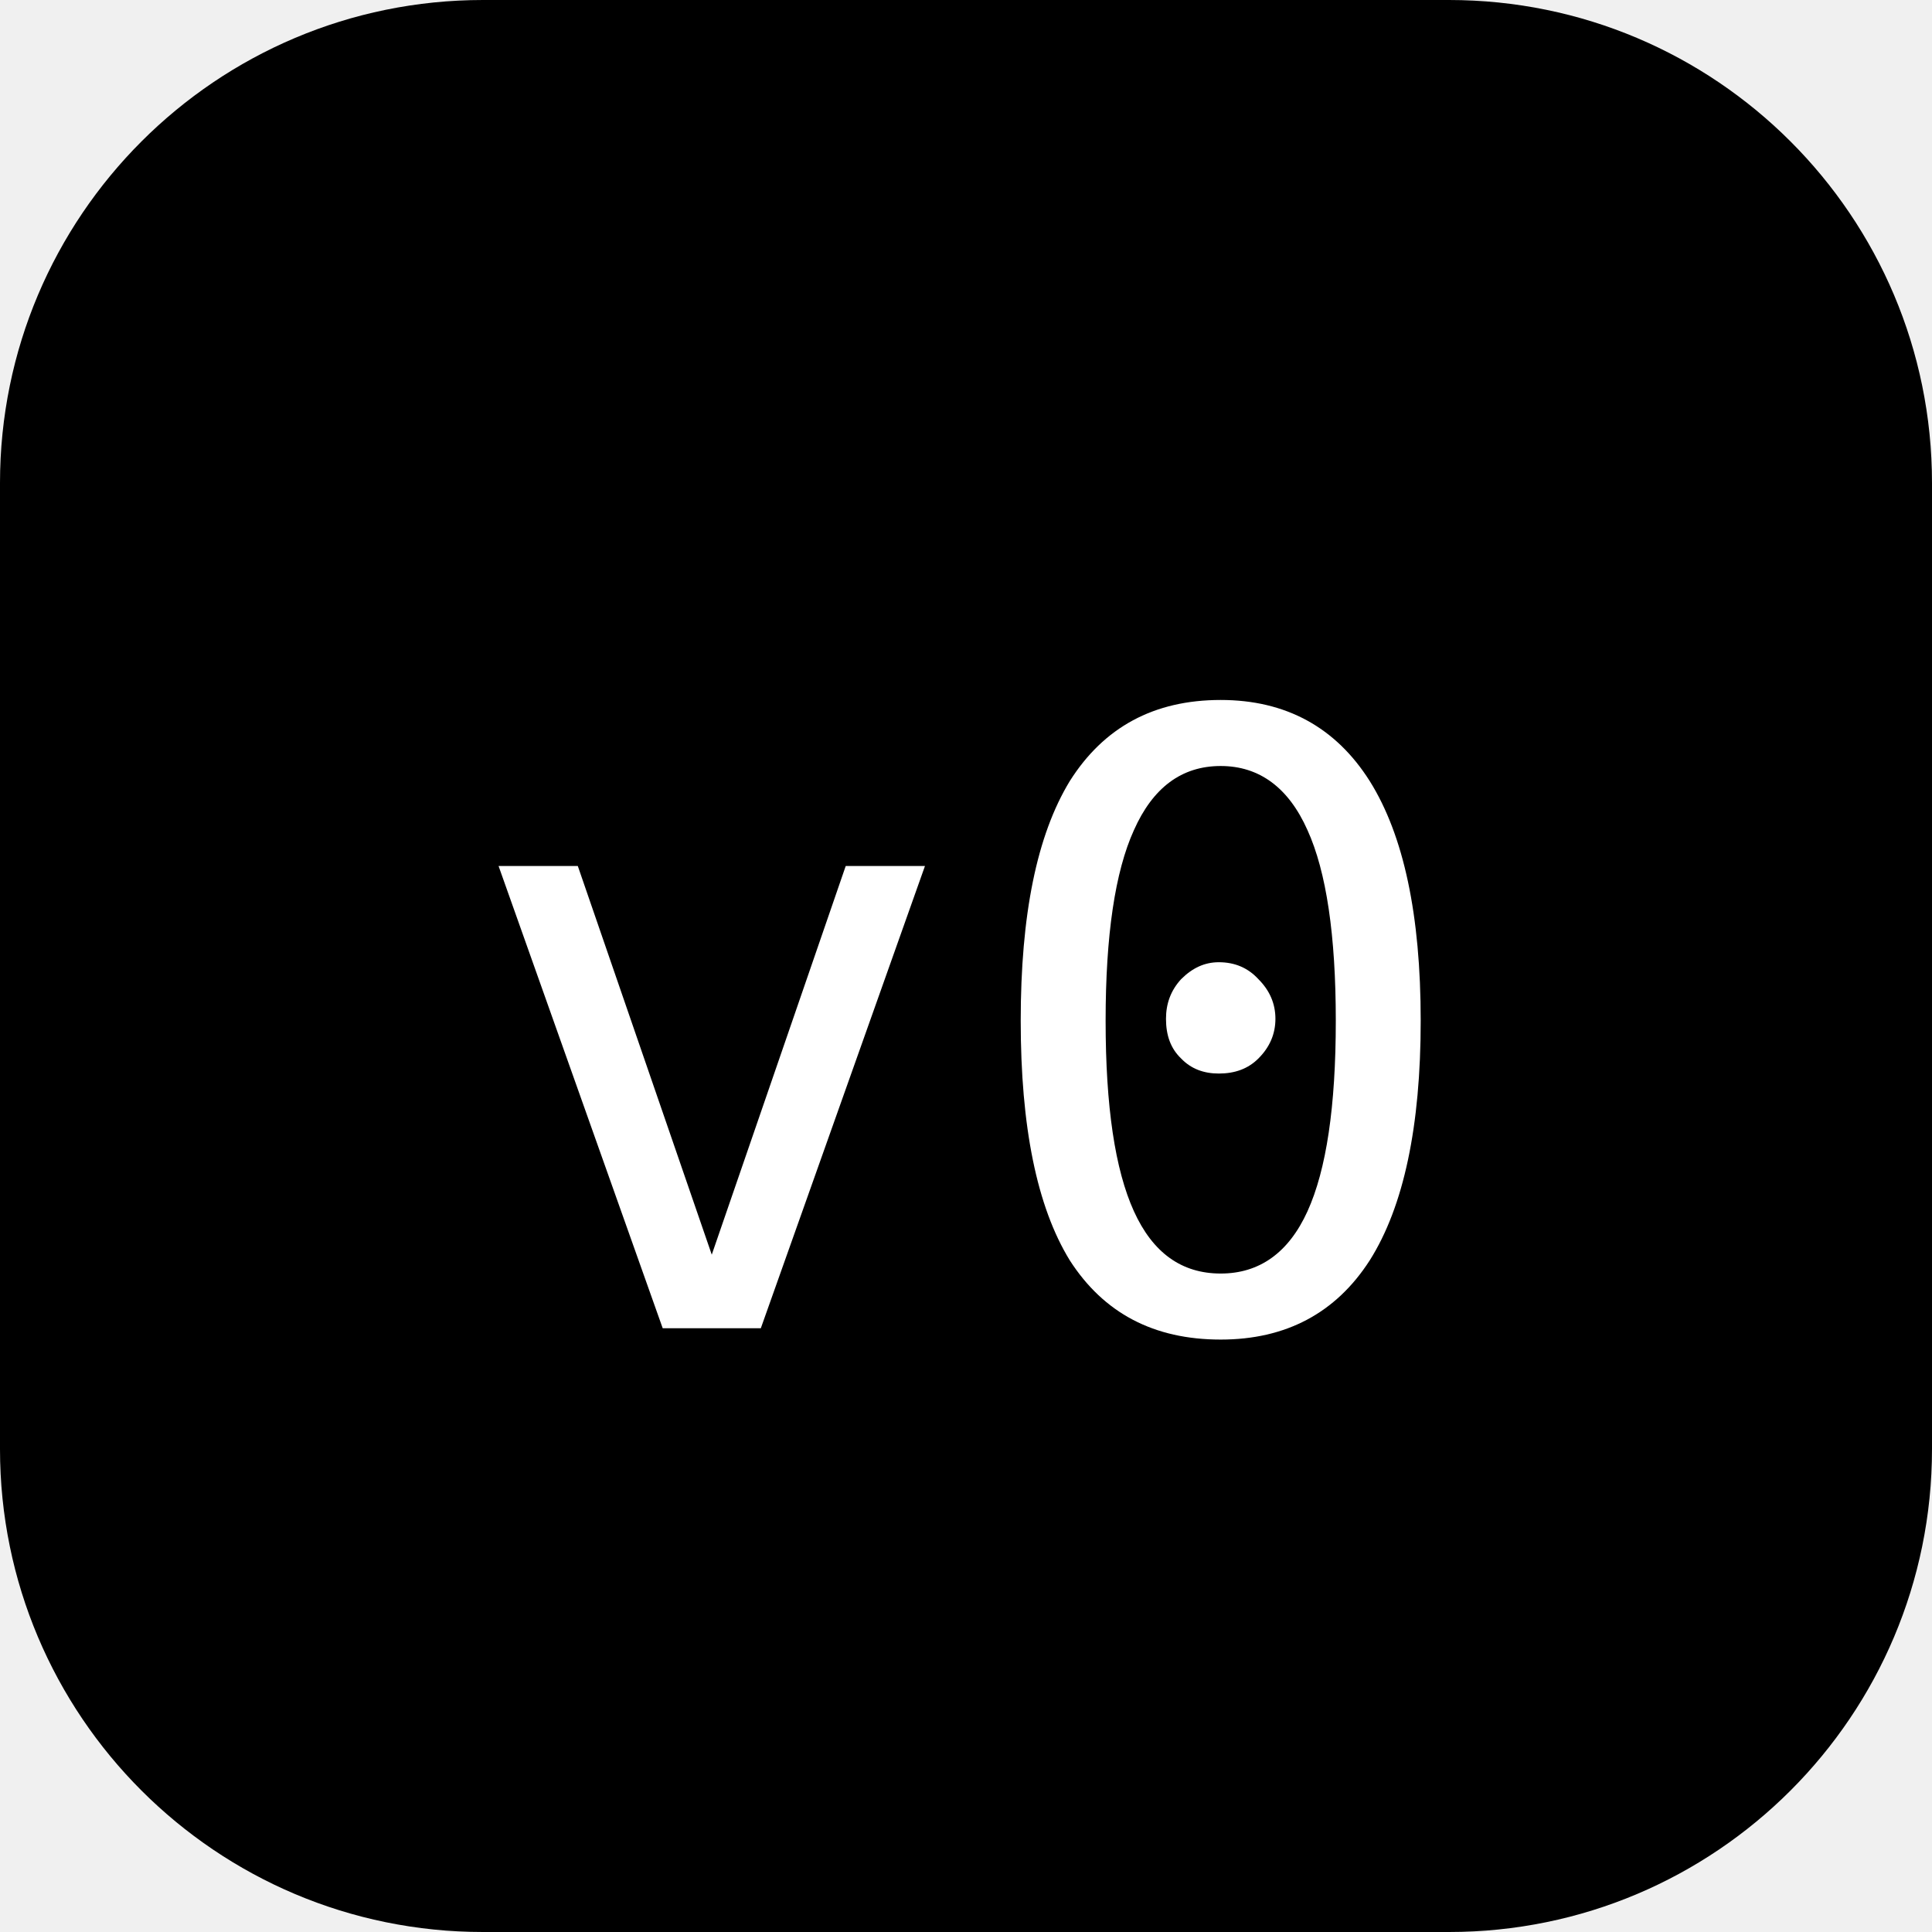
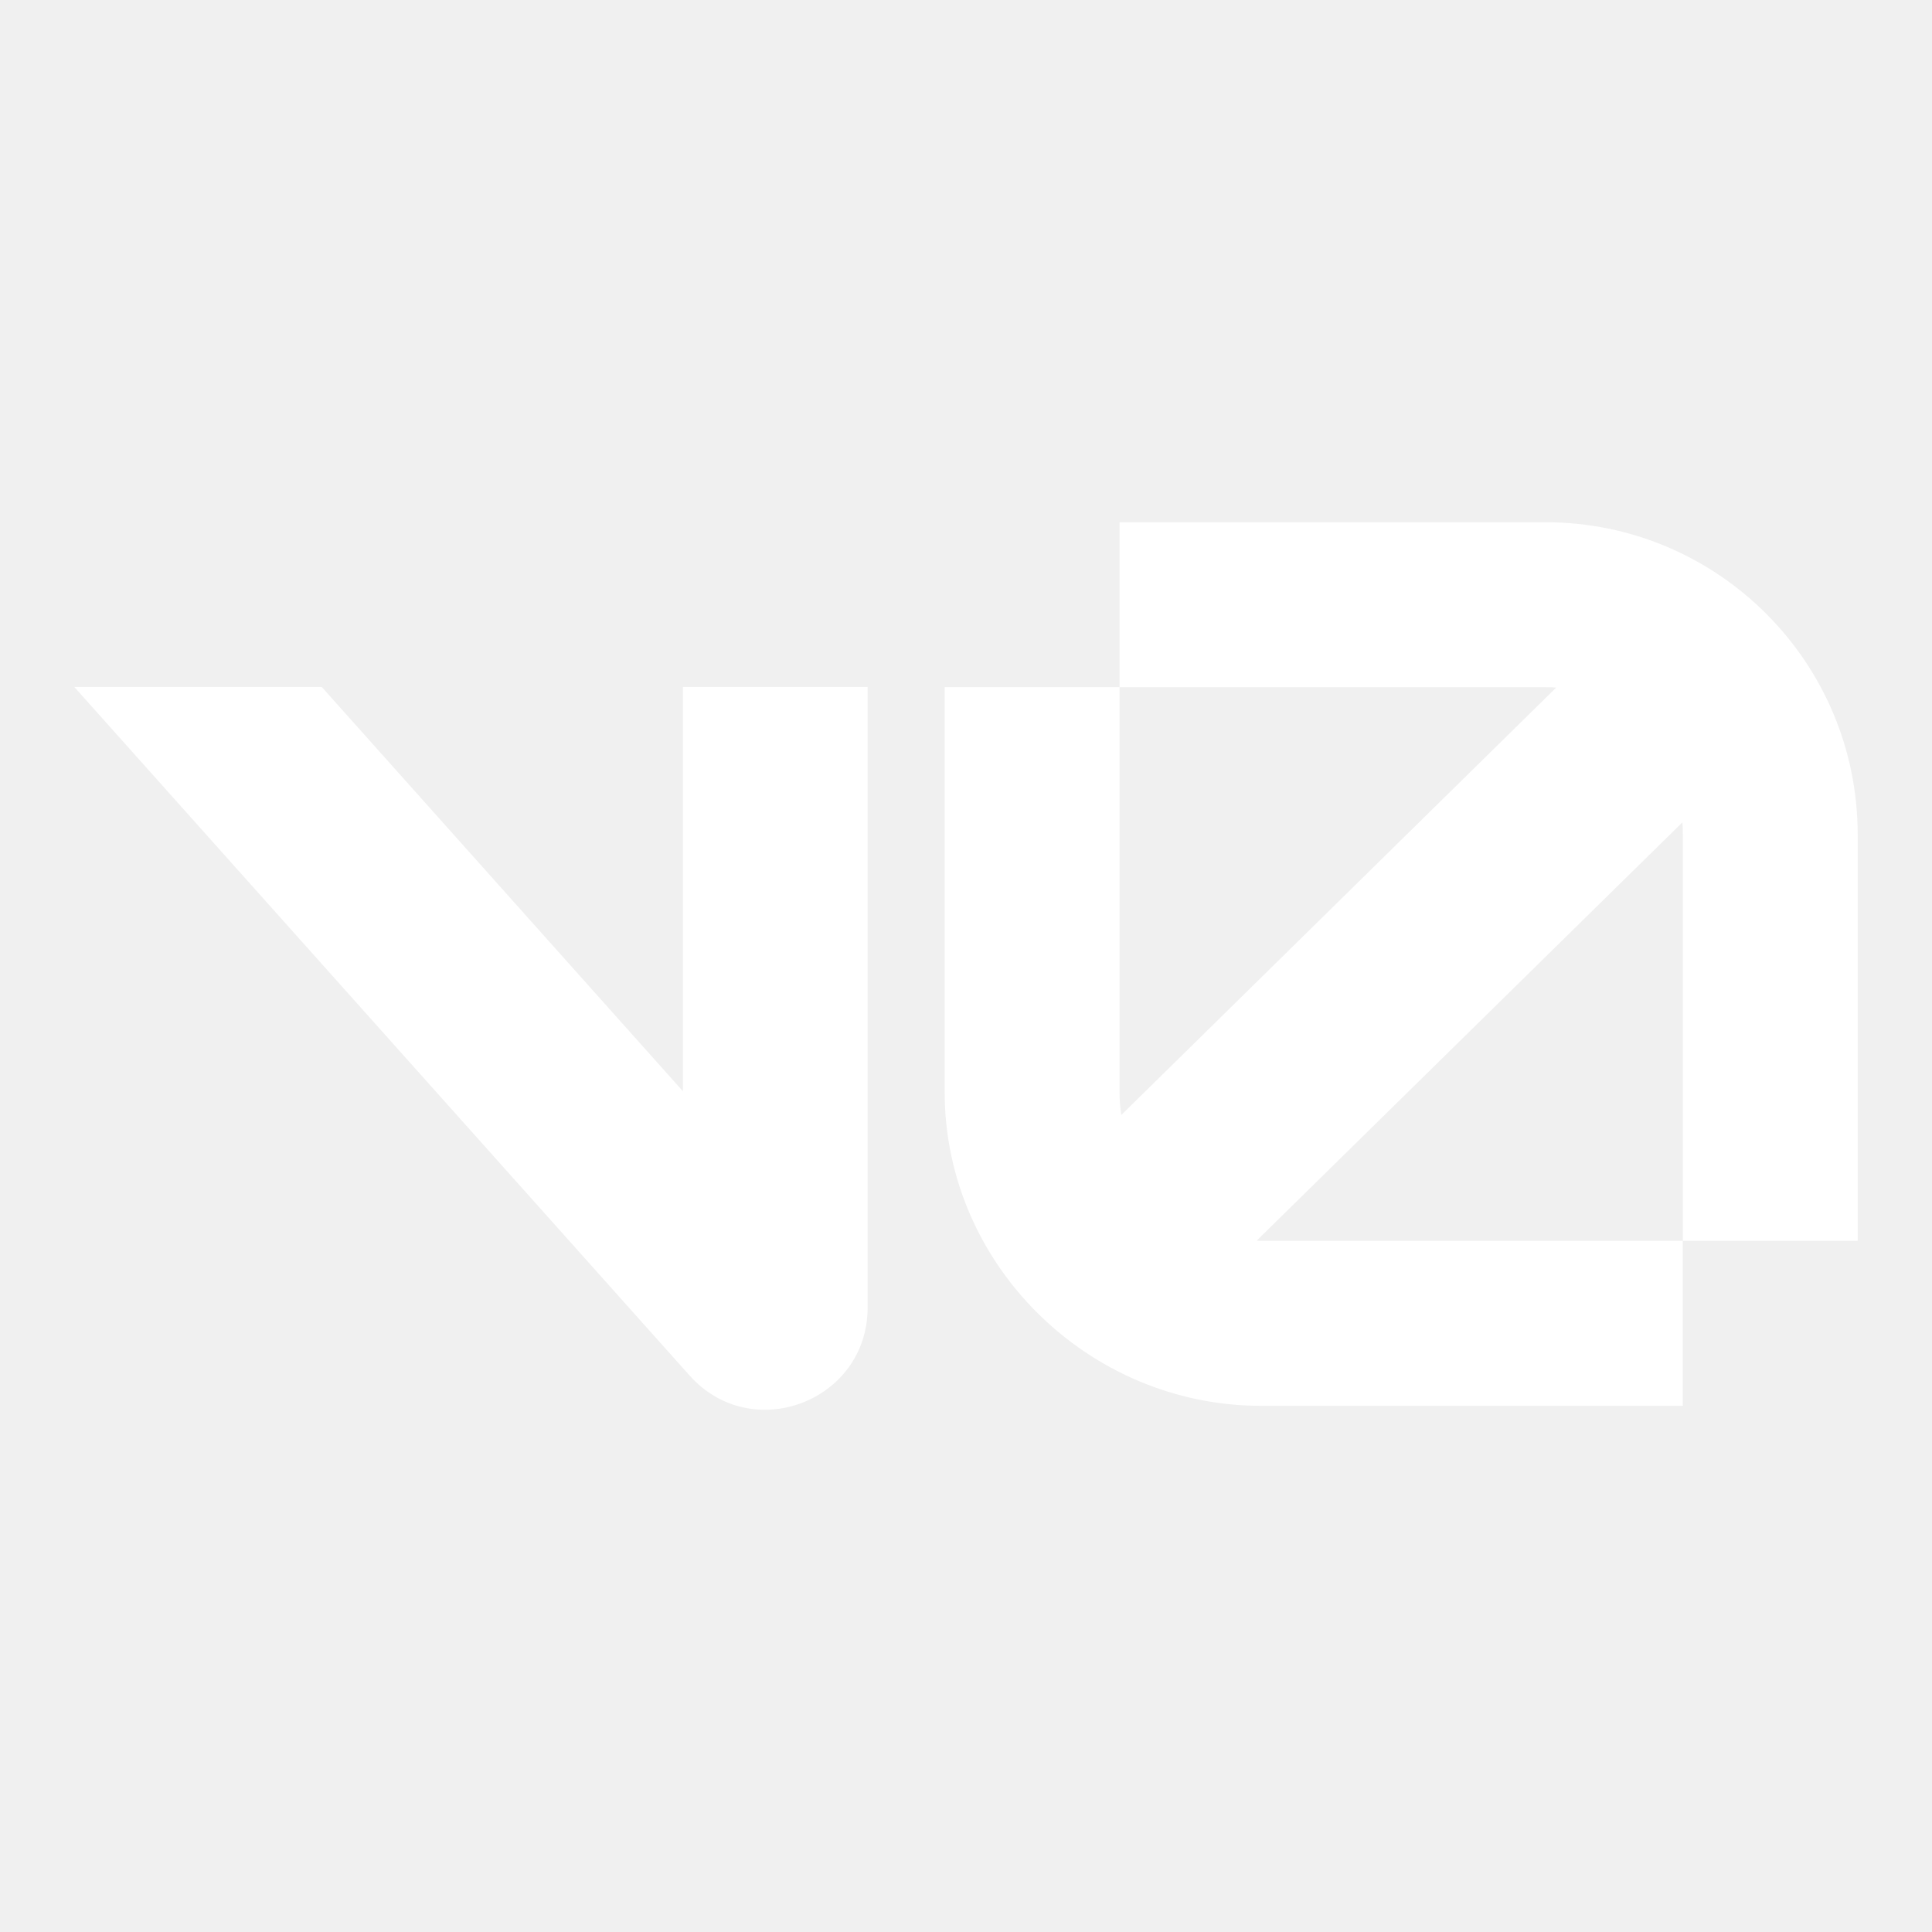
- <svg xmlns="http://www.w3.org/2000/svg" width="16" height="16" viewBox="0 0 16 16" fill="none">
-   <rect width="16" height="16" rx="4" fill="#000000" />
-   <text x="8" y="11" text-anchor="middle" font-family="monospace" font-size="7" fill="#FFFFFF">v0</text>
+ <svg xmlns="http://www.w3.org/2000/svg" width="16" height="16" viewBox="-1 -1 26 26" fill="none">
+   <path d="M14.066 6.028v2.22h5.729q.075-.001.148.005l-5.853 5.752a2 2 0 0 1-.024-.309V8.247h-2.353v5.45c0 2.322 1.935 4.222 4.258 4.222h5.675v-2.22h-5.675q-.03 0-.059-.003l5.729-5.629q.006.082.006.166v5.465H24v-5.465a4.204 4.204 0 0 0-4.205-4.205zM0 8.245l8.28 9.266c.839.94 2.396.346 2.396-.914V8.245H8.19v5.44l-4.86-5.44Z" fill="white" />
</svg>
